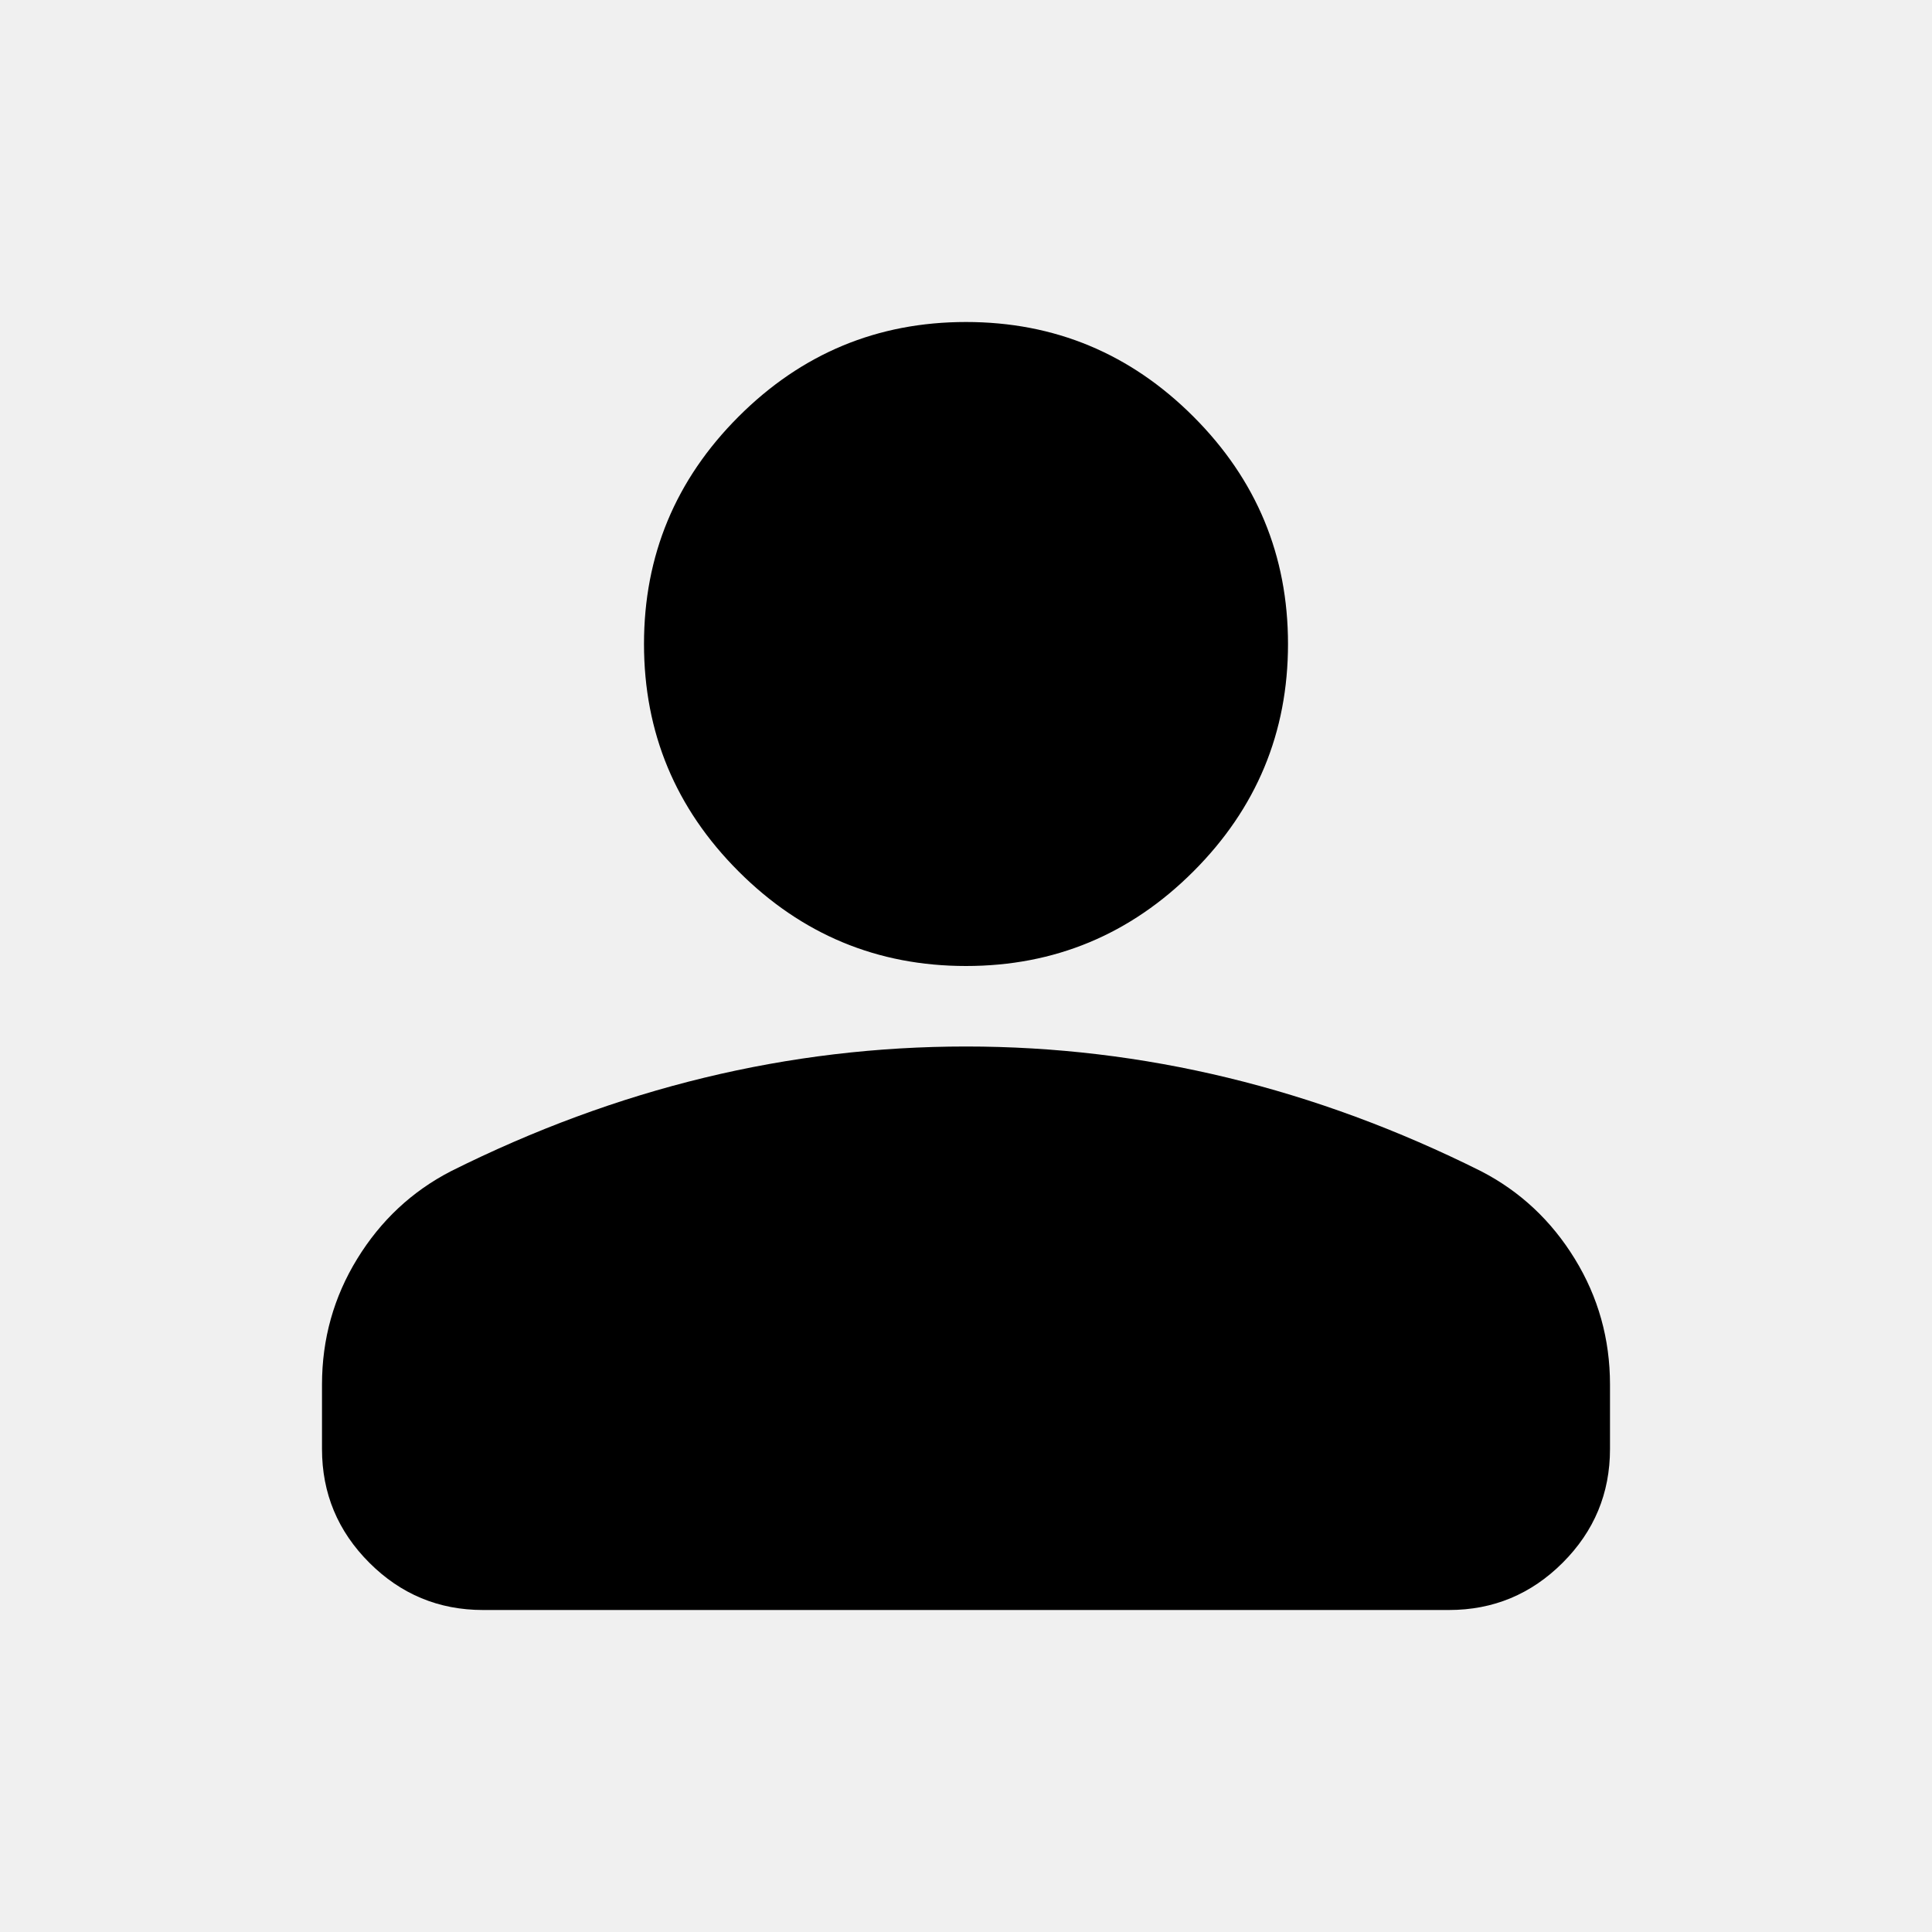
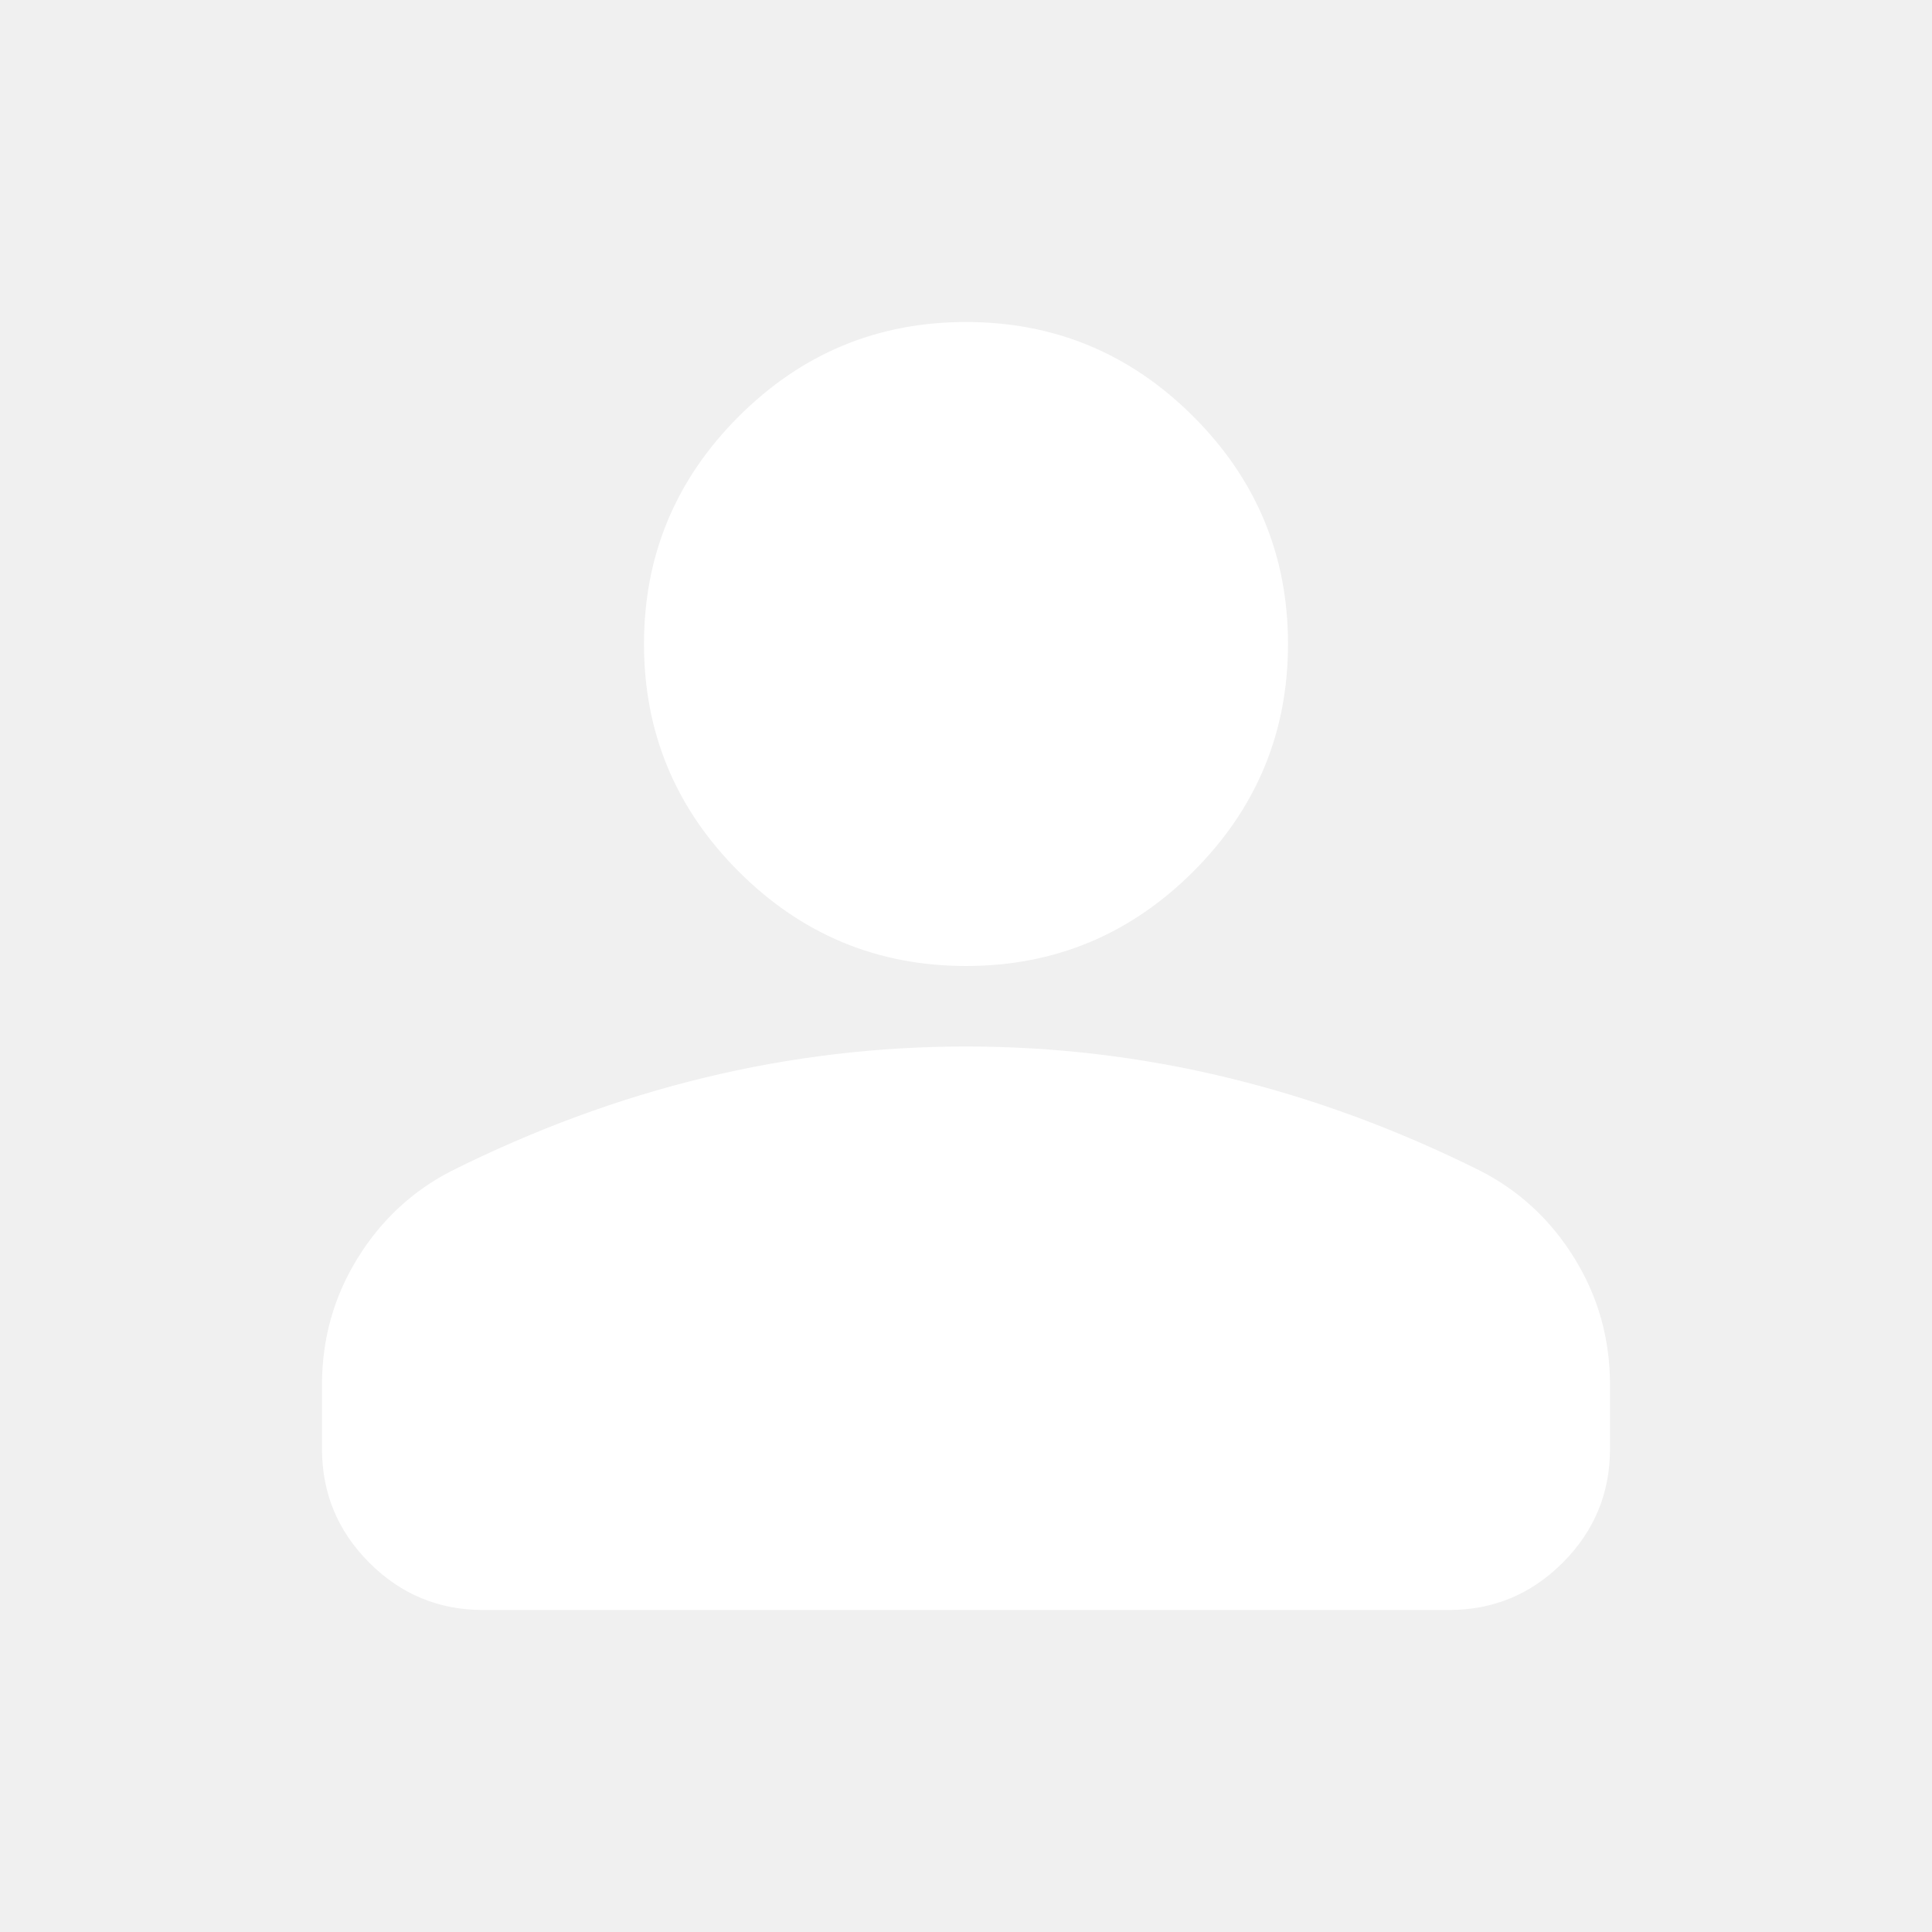
<svg xmlns="http://www.w3.org/2000/svg" height="24" viewBox="0 -960 960 960" width="24">
-   <path d="M480-480q-66 0-113-47t-47-113q0-66 47-113t113-47q66 0 113 47t47 113q0 66-47 113t-113 47ZM160-240v-32q0-34 17.5-62.5T224-378q62-31 126-46.5T480-440q66 0 130 15.5T736-378q29 15 46.5 43.5T800-272v32q0 33-23.5 56.5T720-160H240q-33 0-56.5-23.5T160-240Z" />
+   <path fill="white" d="M480-480q-66 0-113-47t-47-113q0-66 47-113t113-47q66 0 113 47t47 113q0 66-47 113t-113 47ZM160-240v-32q0-34 17.5-62.5T224-378q62-31 126-46.5T480-440q66 0 130 15.5T736-378q29 15 46.5 43.5T800-272v32q0 33-23.5 56.5T720-160H240q-33 0-56.5-23.5T160-240Z" />
</svg>
